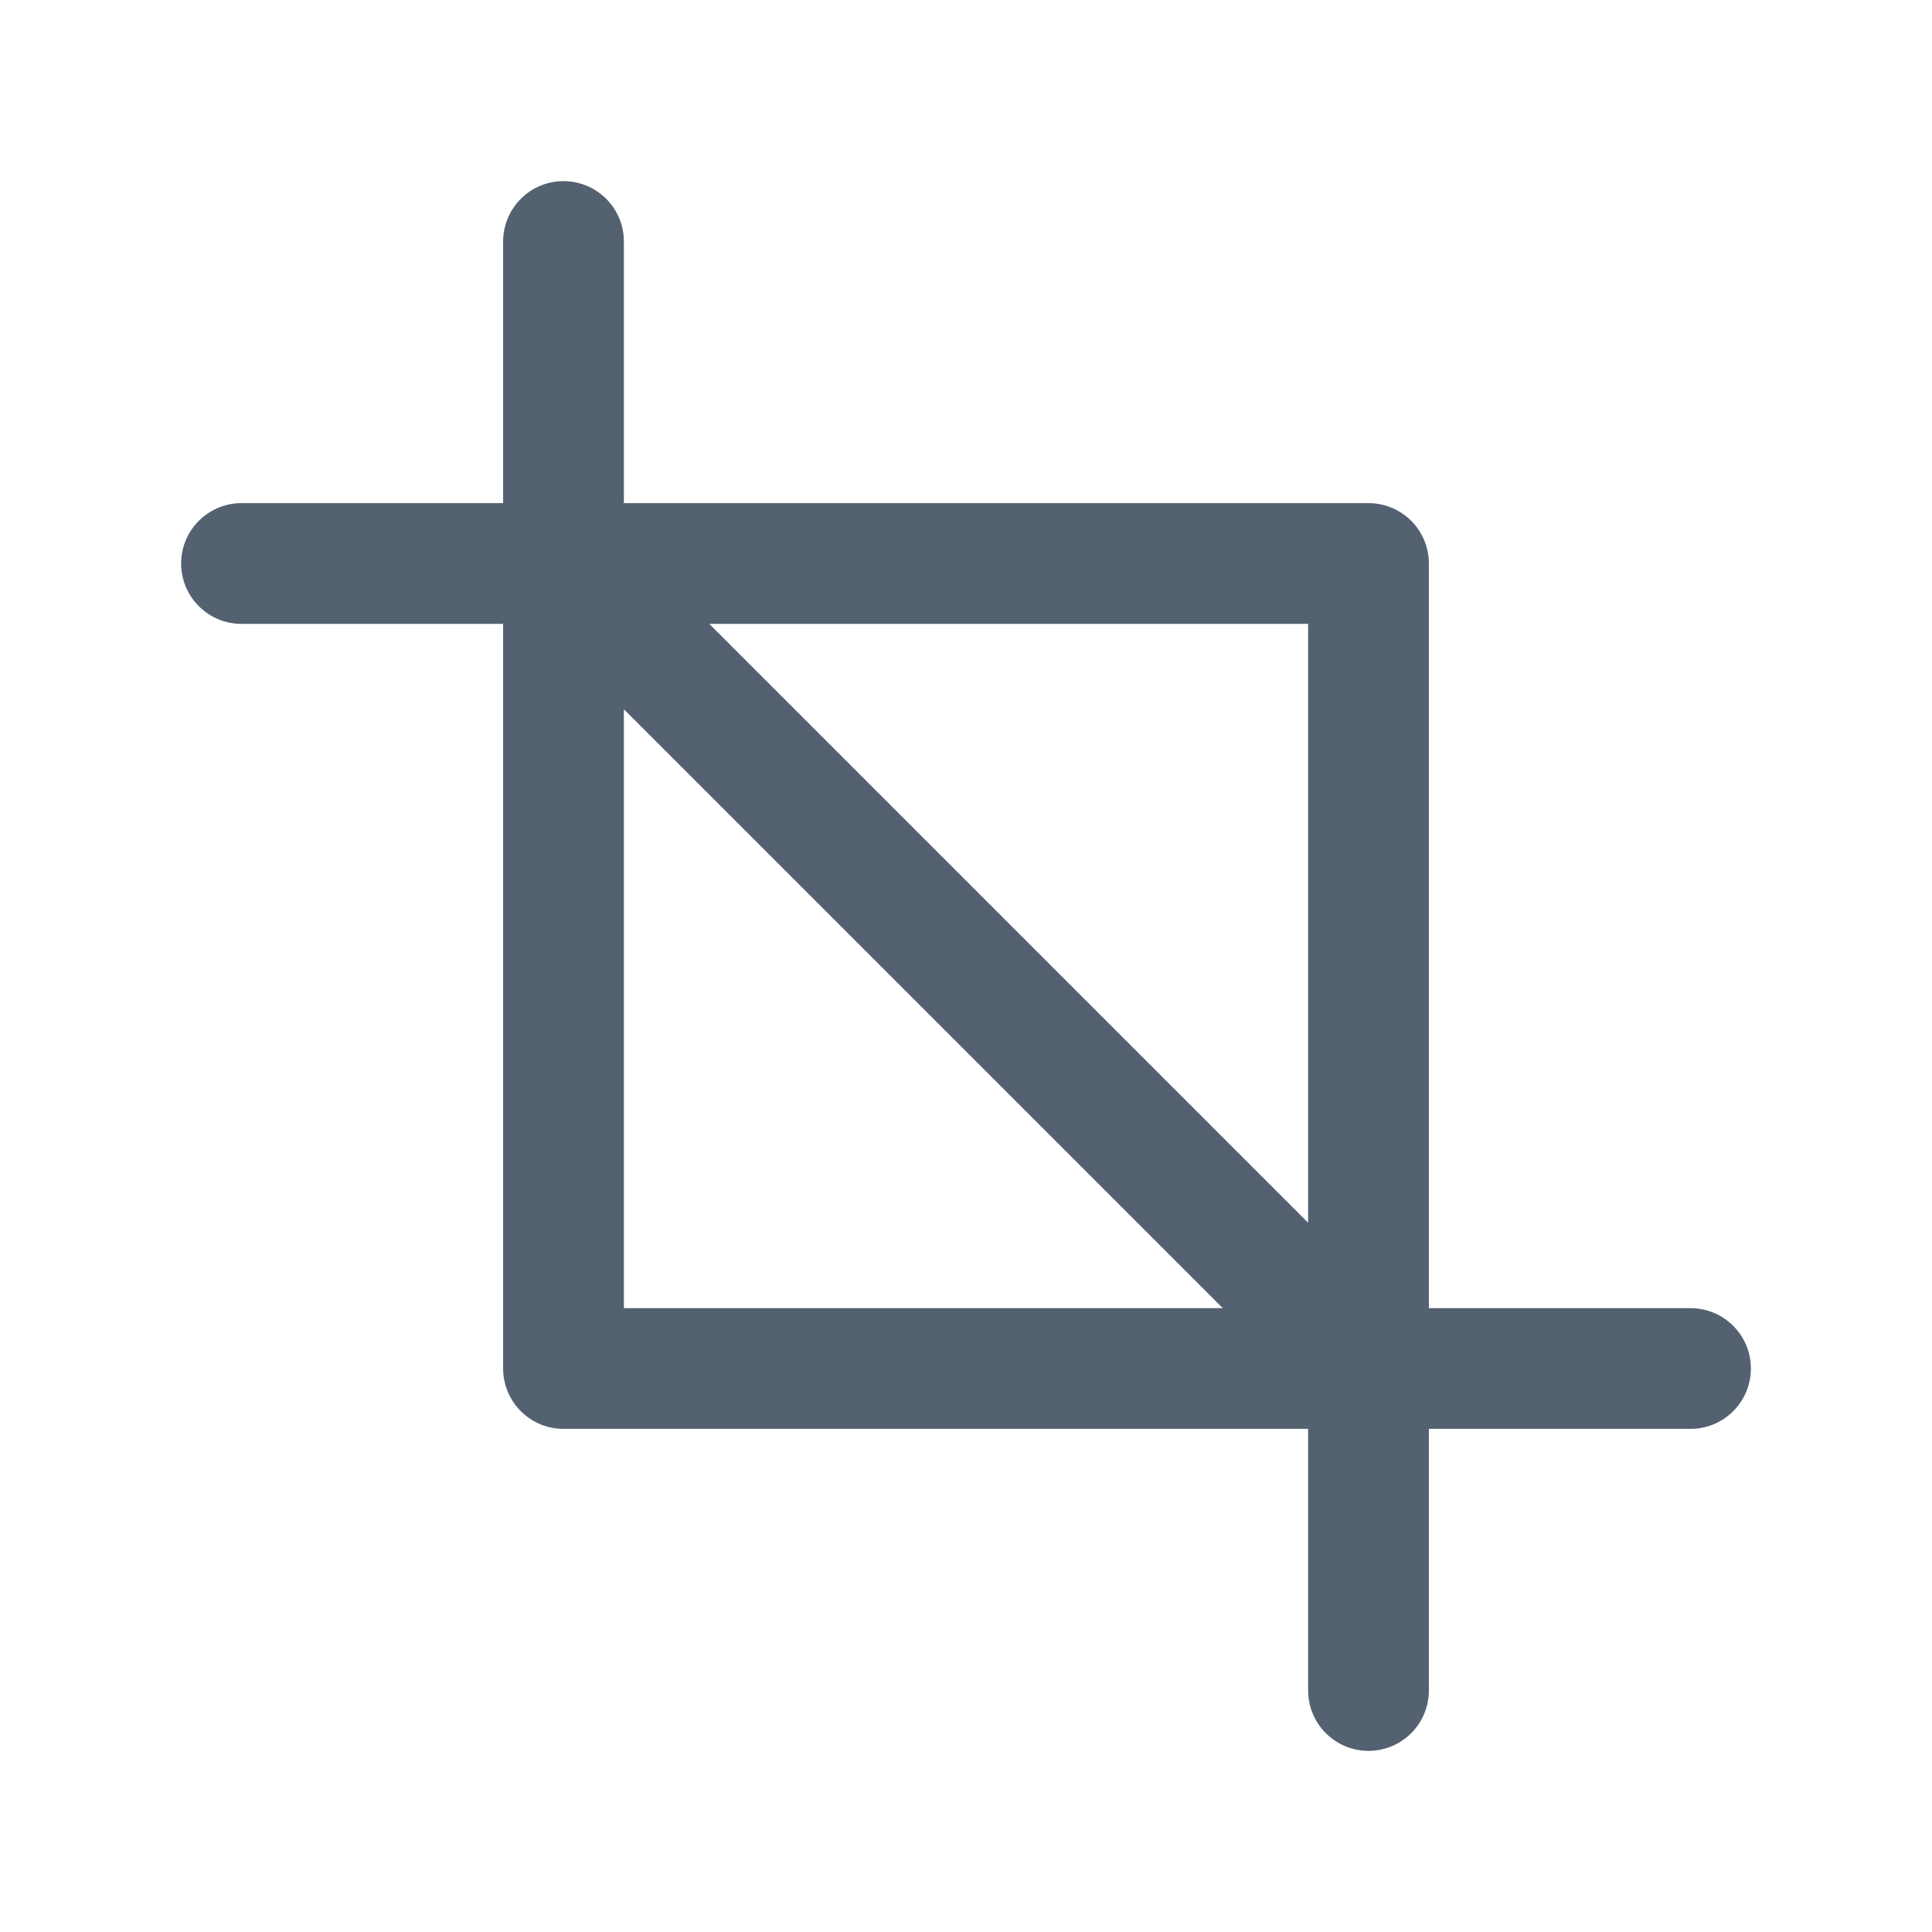
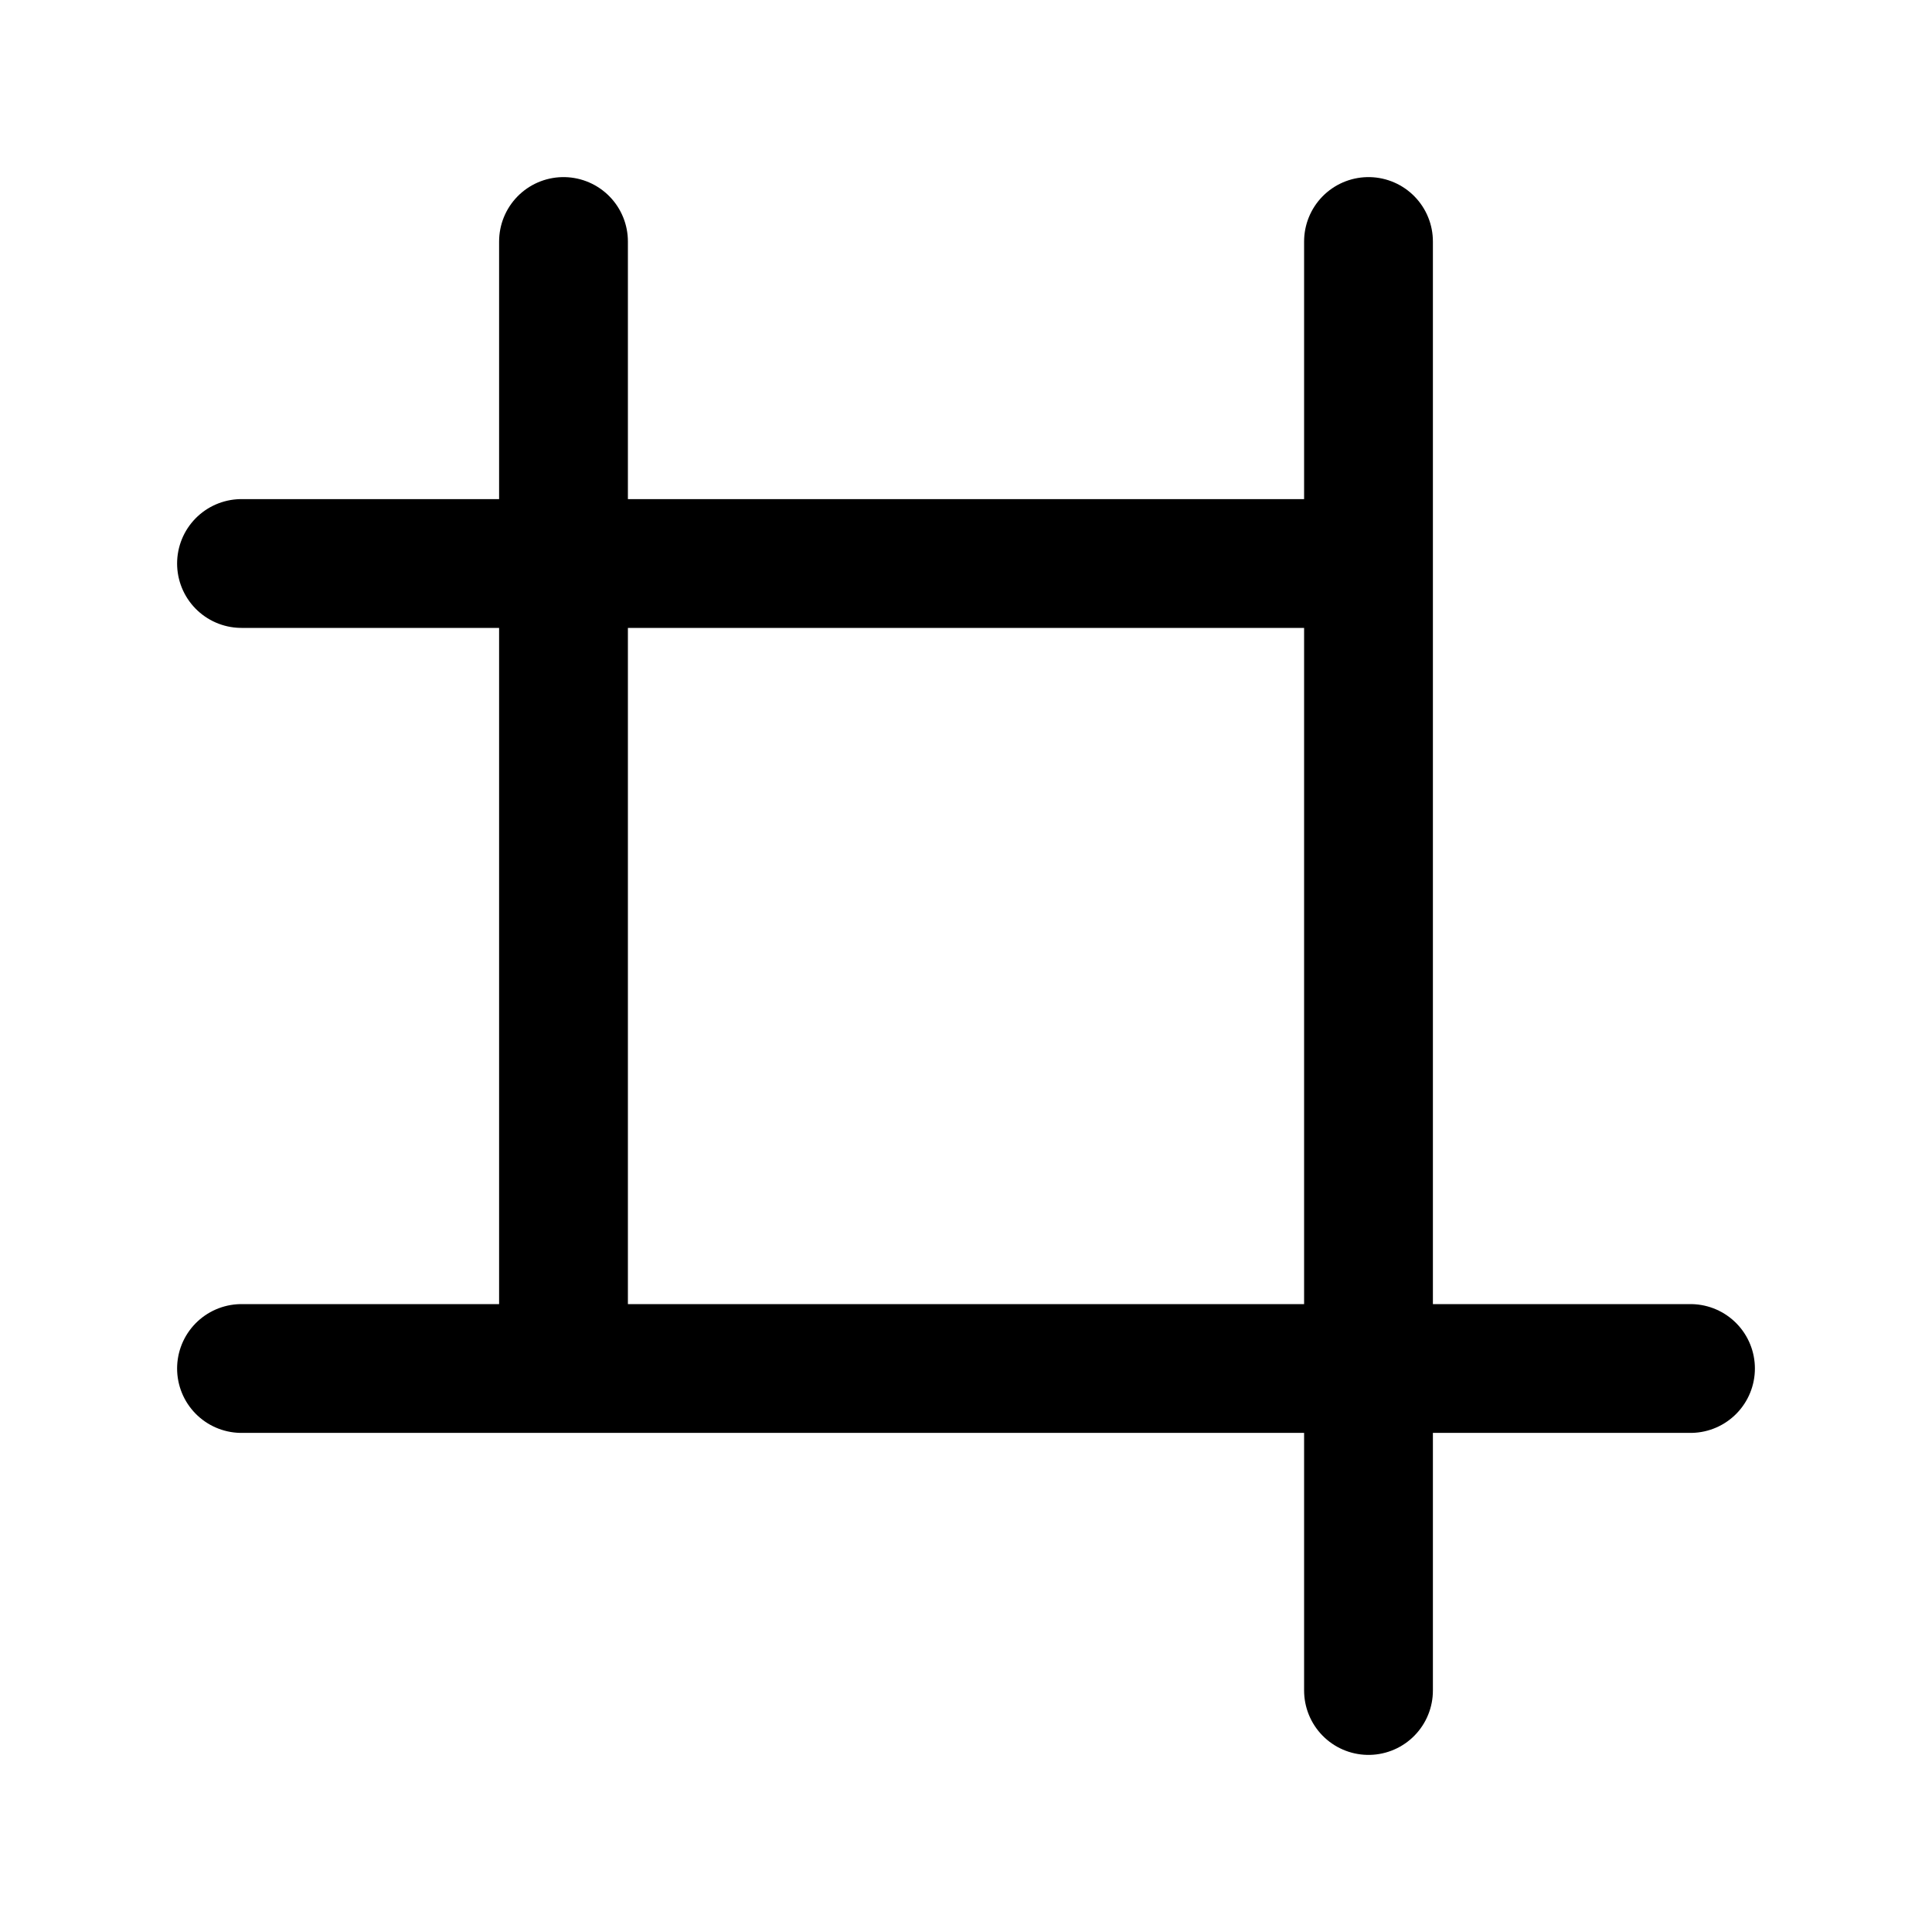
<svg xmlns="http://www.w3.org/2000/svg" width="24" height="24" viewBox="0 0 24 24">
-   <path d="M7 3v14h14M3 7h14v14M7 7l10 10" fill="none" stroke="#536171" stroke-width="1.5" stroke-linecap="round" stroke-linejoin="round" />
+   <path d="M7 3v14h14M3 7h14v14M17 3v4M3 17h4" fill="none" stroke="#000000" stroke-width="1.6" stroke-linecap="round" stroke-linejoin="round" />
</svg>
